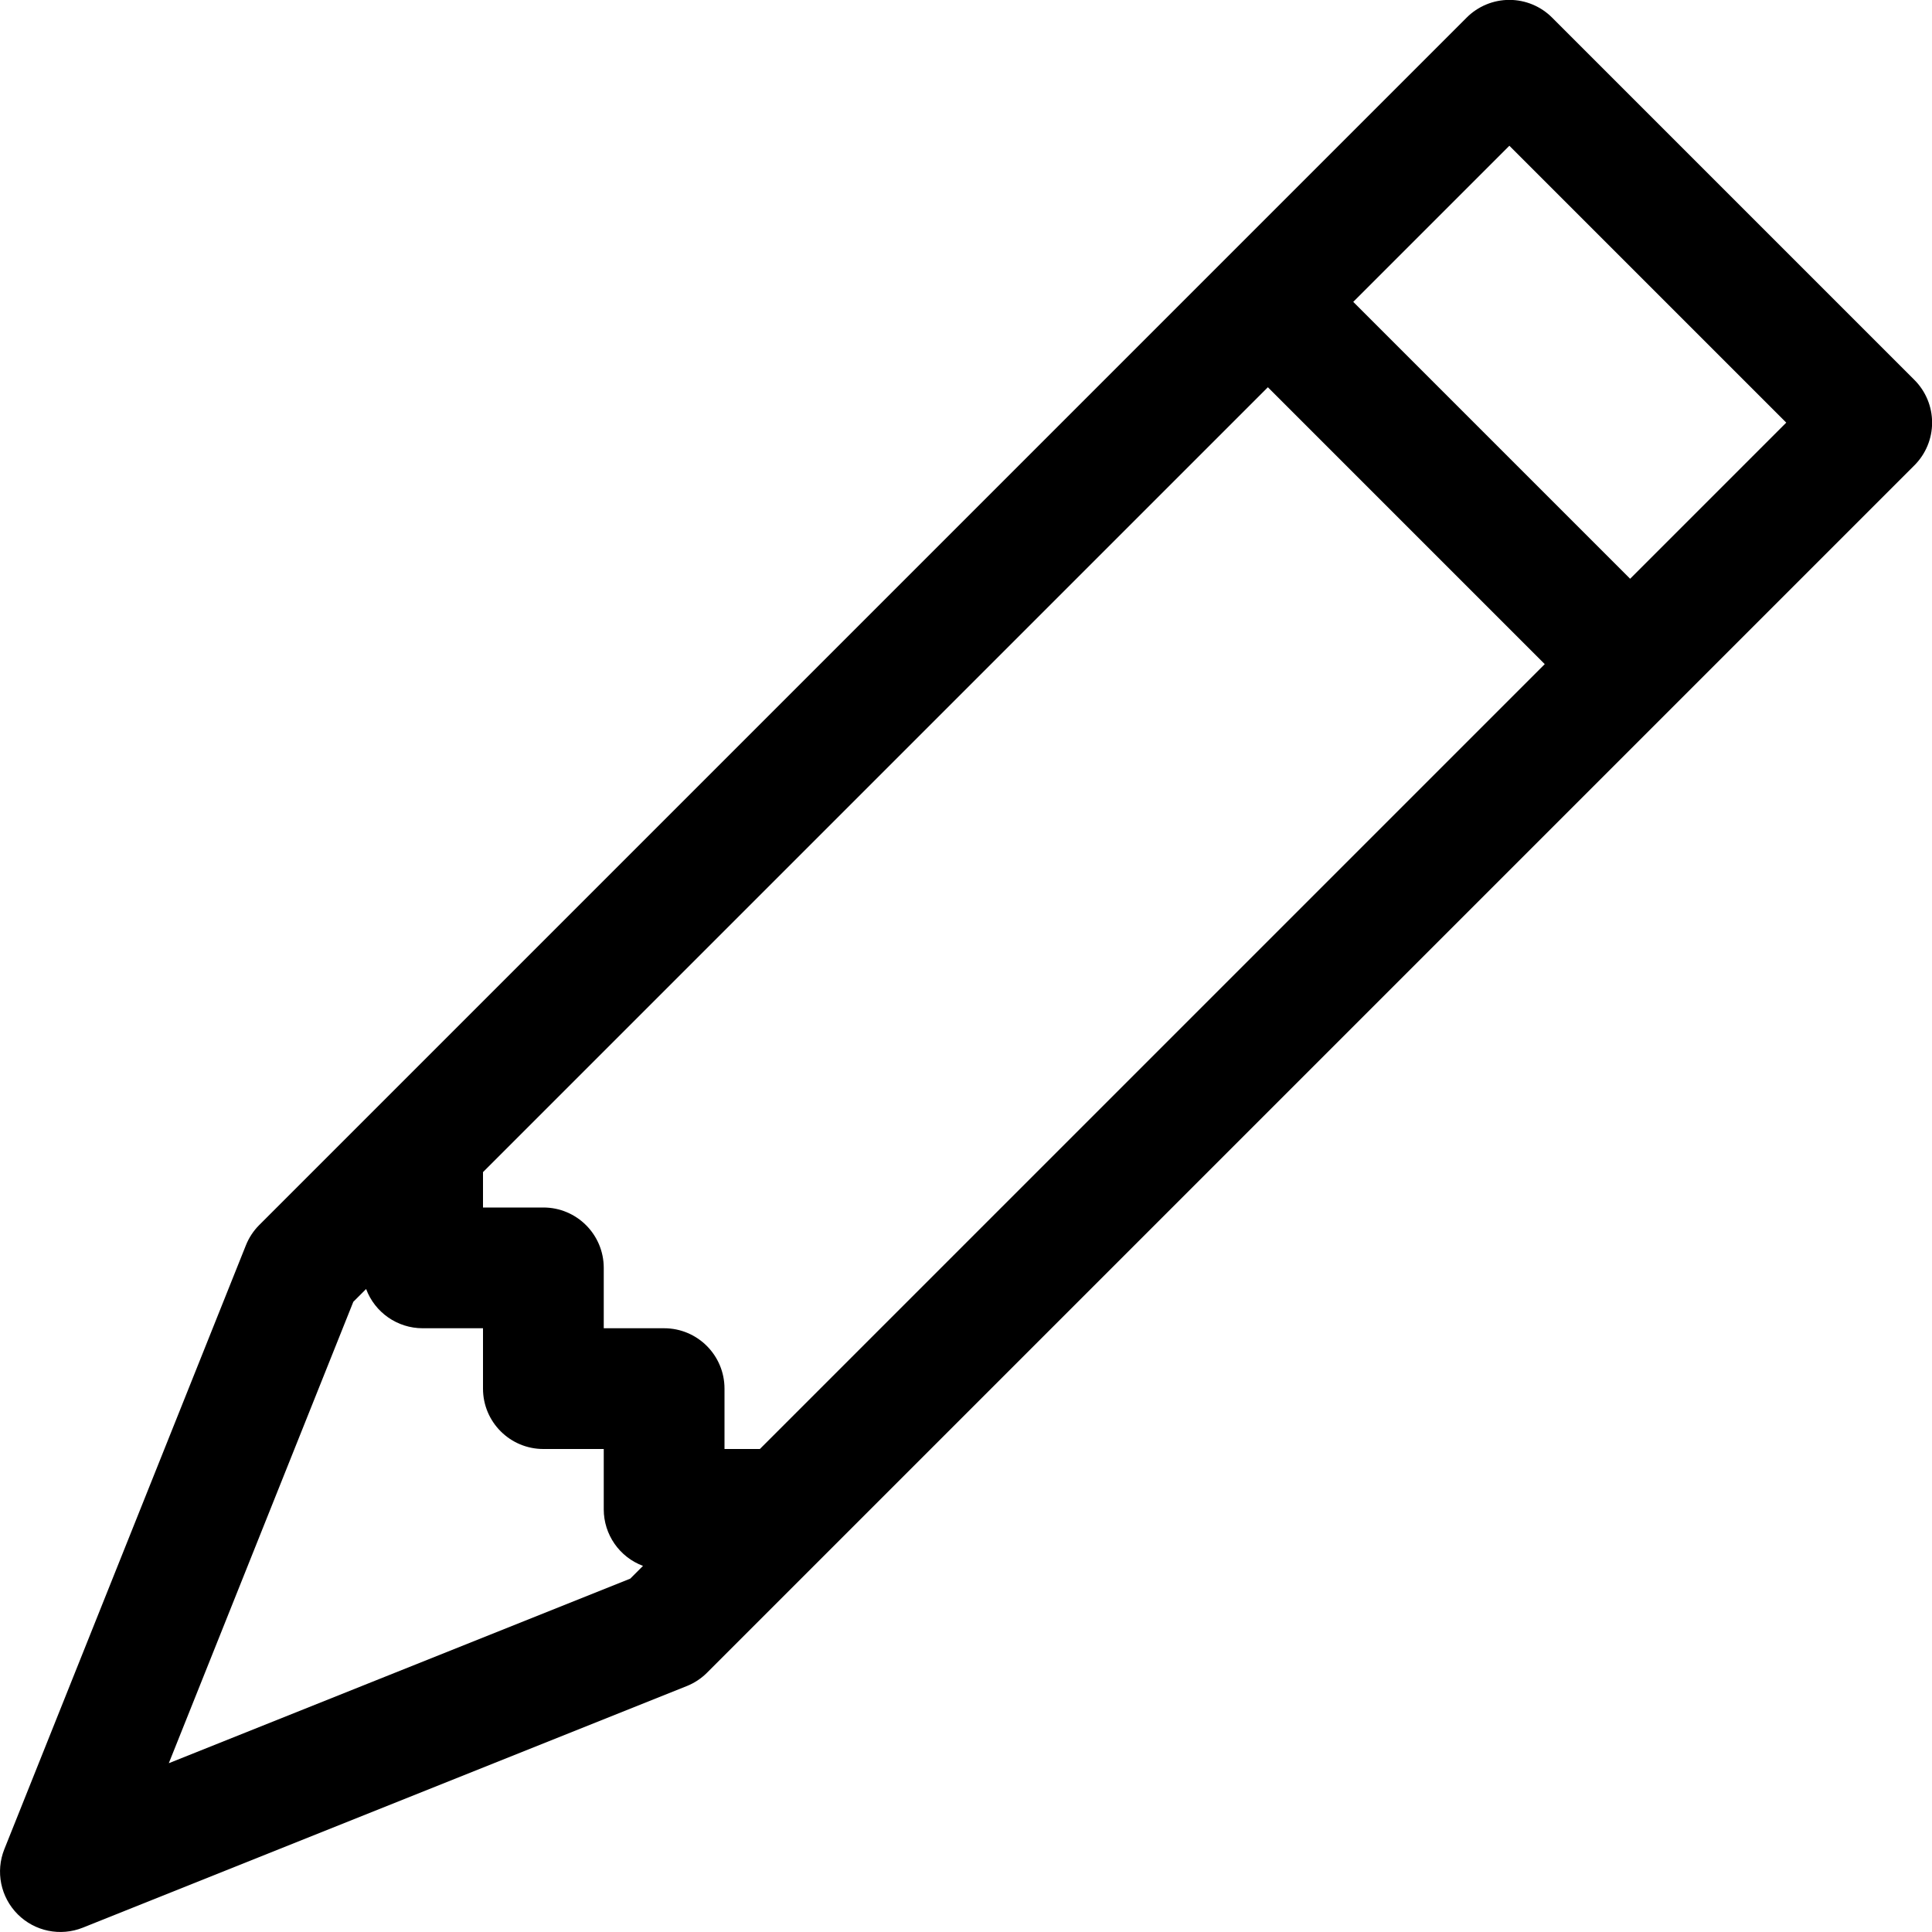
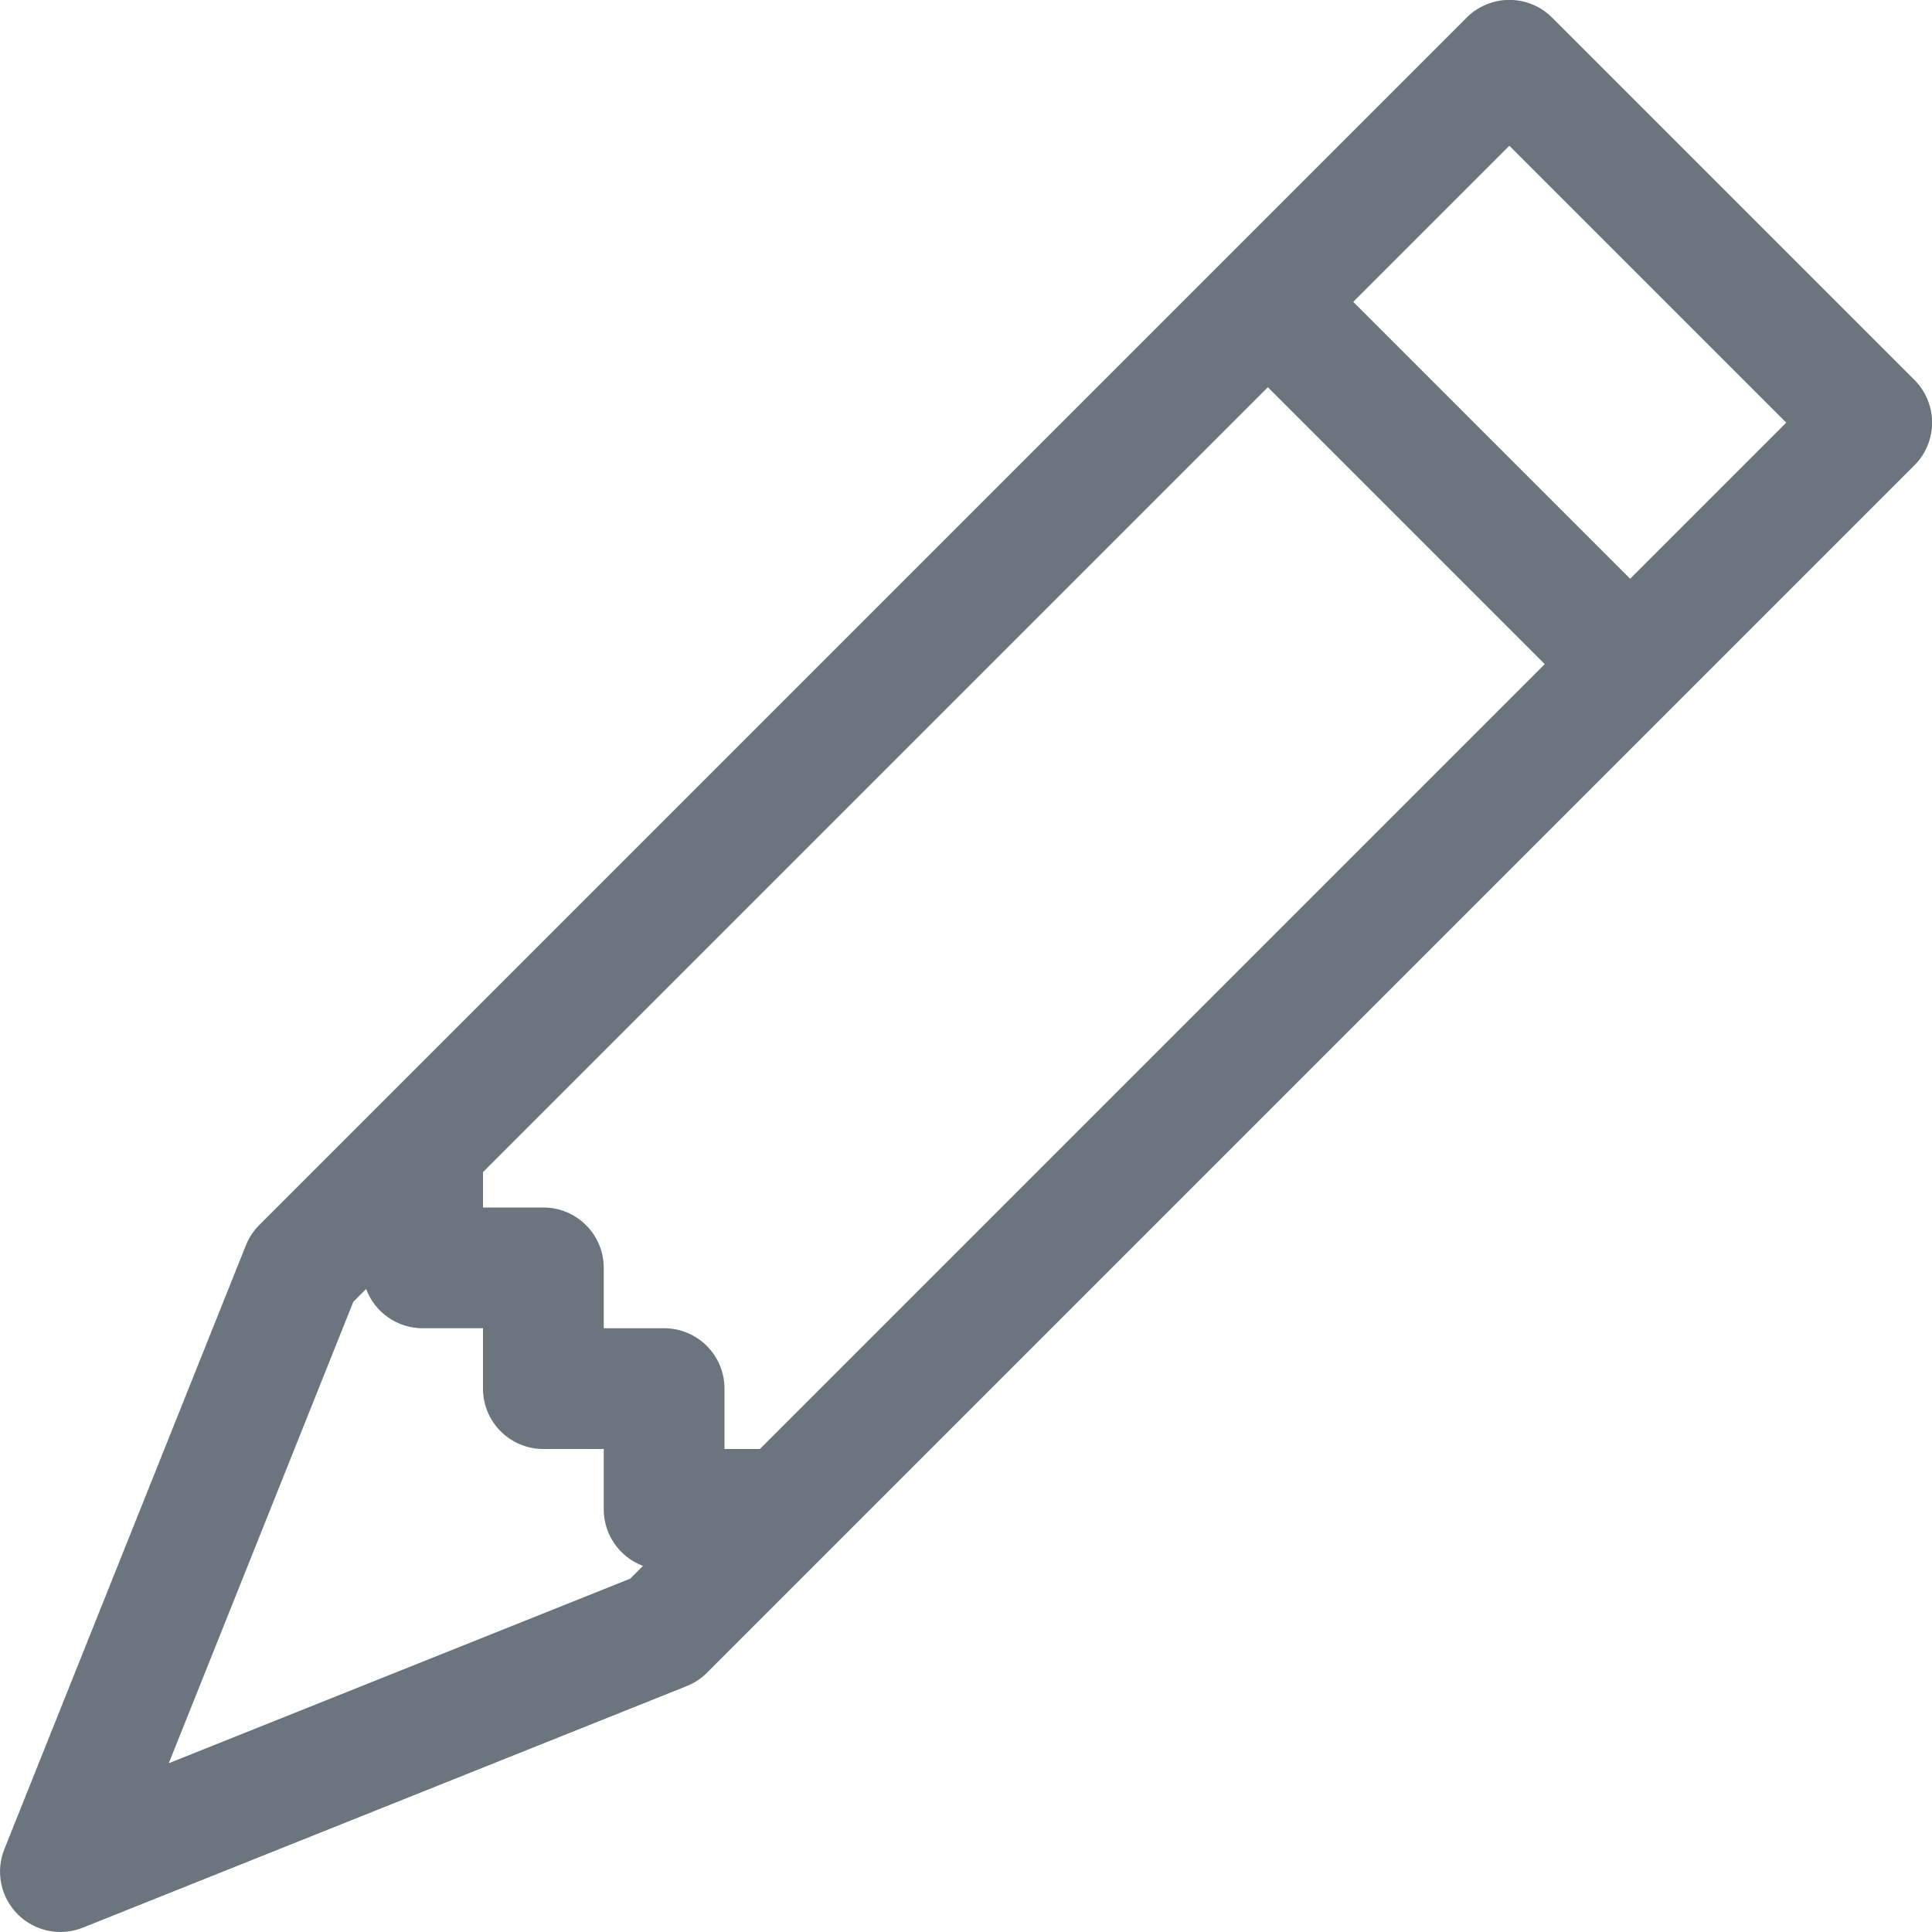
- <svg xmlns="http://www.w3.org/2000/svg" width="16" height="16" fill="currentColor" class="bi bi-pencil" viewBox="0 0 16 16">
+ <svg xmlns="http://www.w3.org/2000/svg" width="16" height="16" fill="#6c757d" class="bi bi-pencil" viewBox="0 0 16 16">
  <path d="M12.146.146a.5.5 0 0 1 .708 0l3 3a.5.5 0 0 1 0 .708l-10 10a.5.5 0 0 1-.168.11l-5 2a.5.5 0 0 1-.65-.65l2-5a.5.5 0 0 1 .11-.168l10-10zM11.207 2.5 13.5 4.793 14.793 3.5 12.5 1.207 11.207 2.5zm1.586 3L10.5 3.207 4 9.707V10h.5a.5.5 0 0 1 .5.5v.5h.5a.5.5 0 0 1 .5.5v.5h.293l6.5-6.5zm-9.761 5.175-.106.106-1.528 3.821 3.821-1.528.106-.106A.5.5 0 0 1 5 12.5V12h-.5a.5.5 0 0 1-.5-.5V11h-.5a.5.5 0 0 1-.468-.325z" />
</svg>
